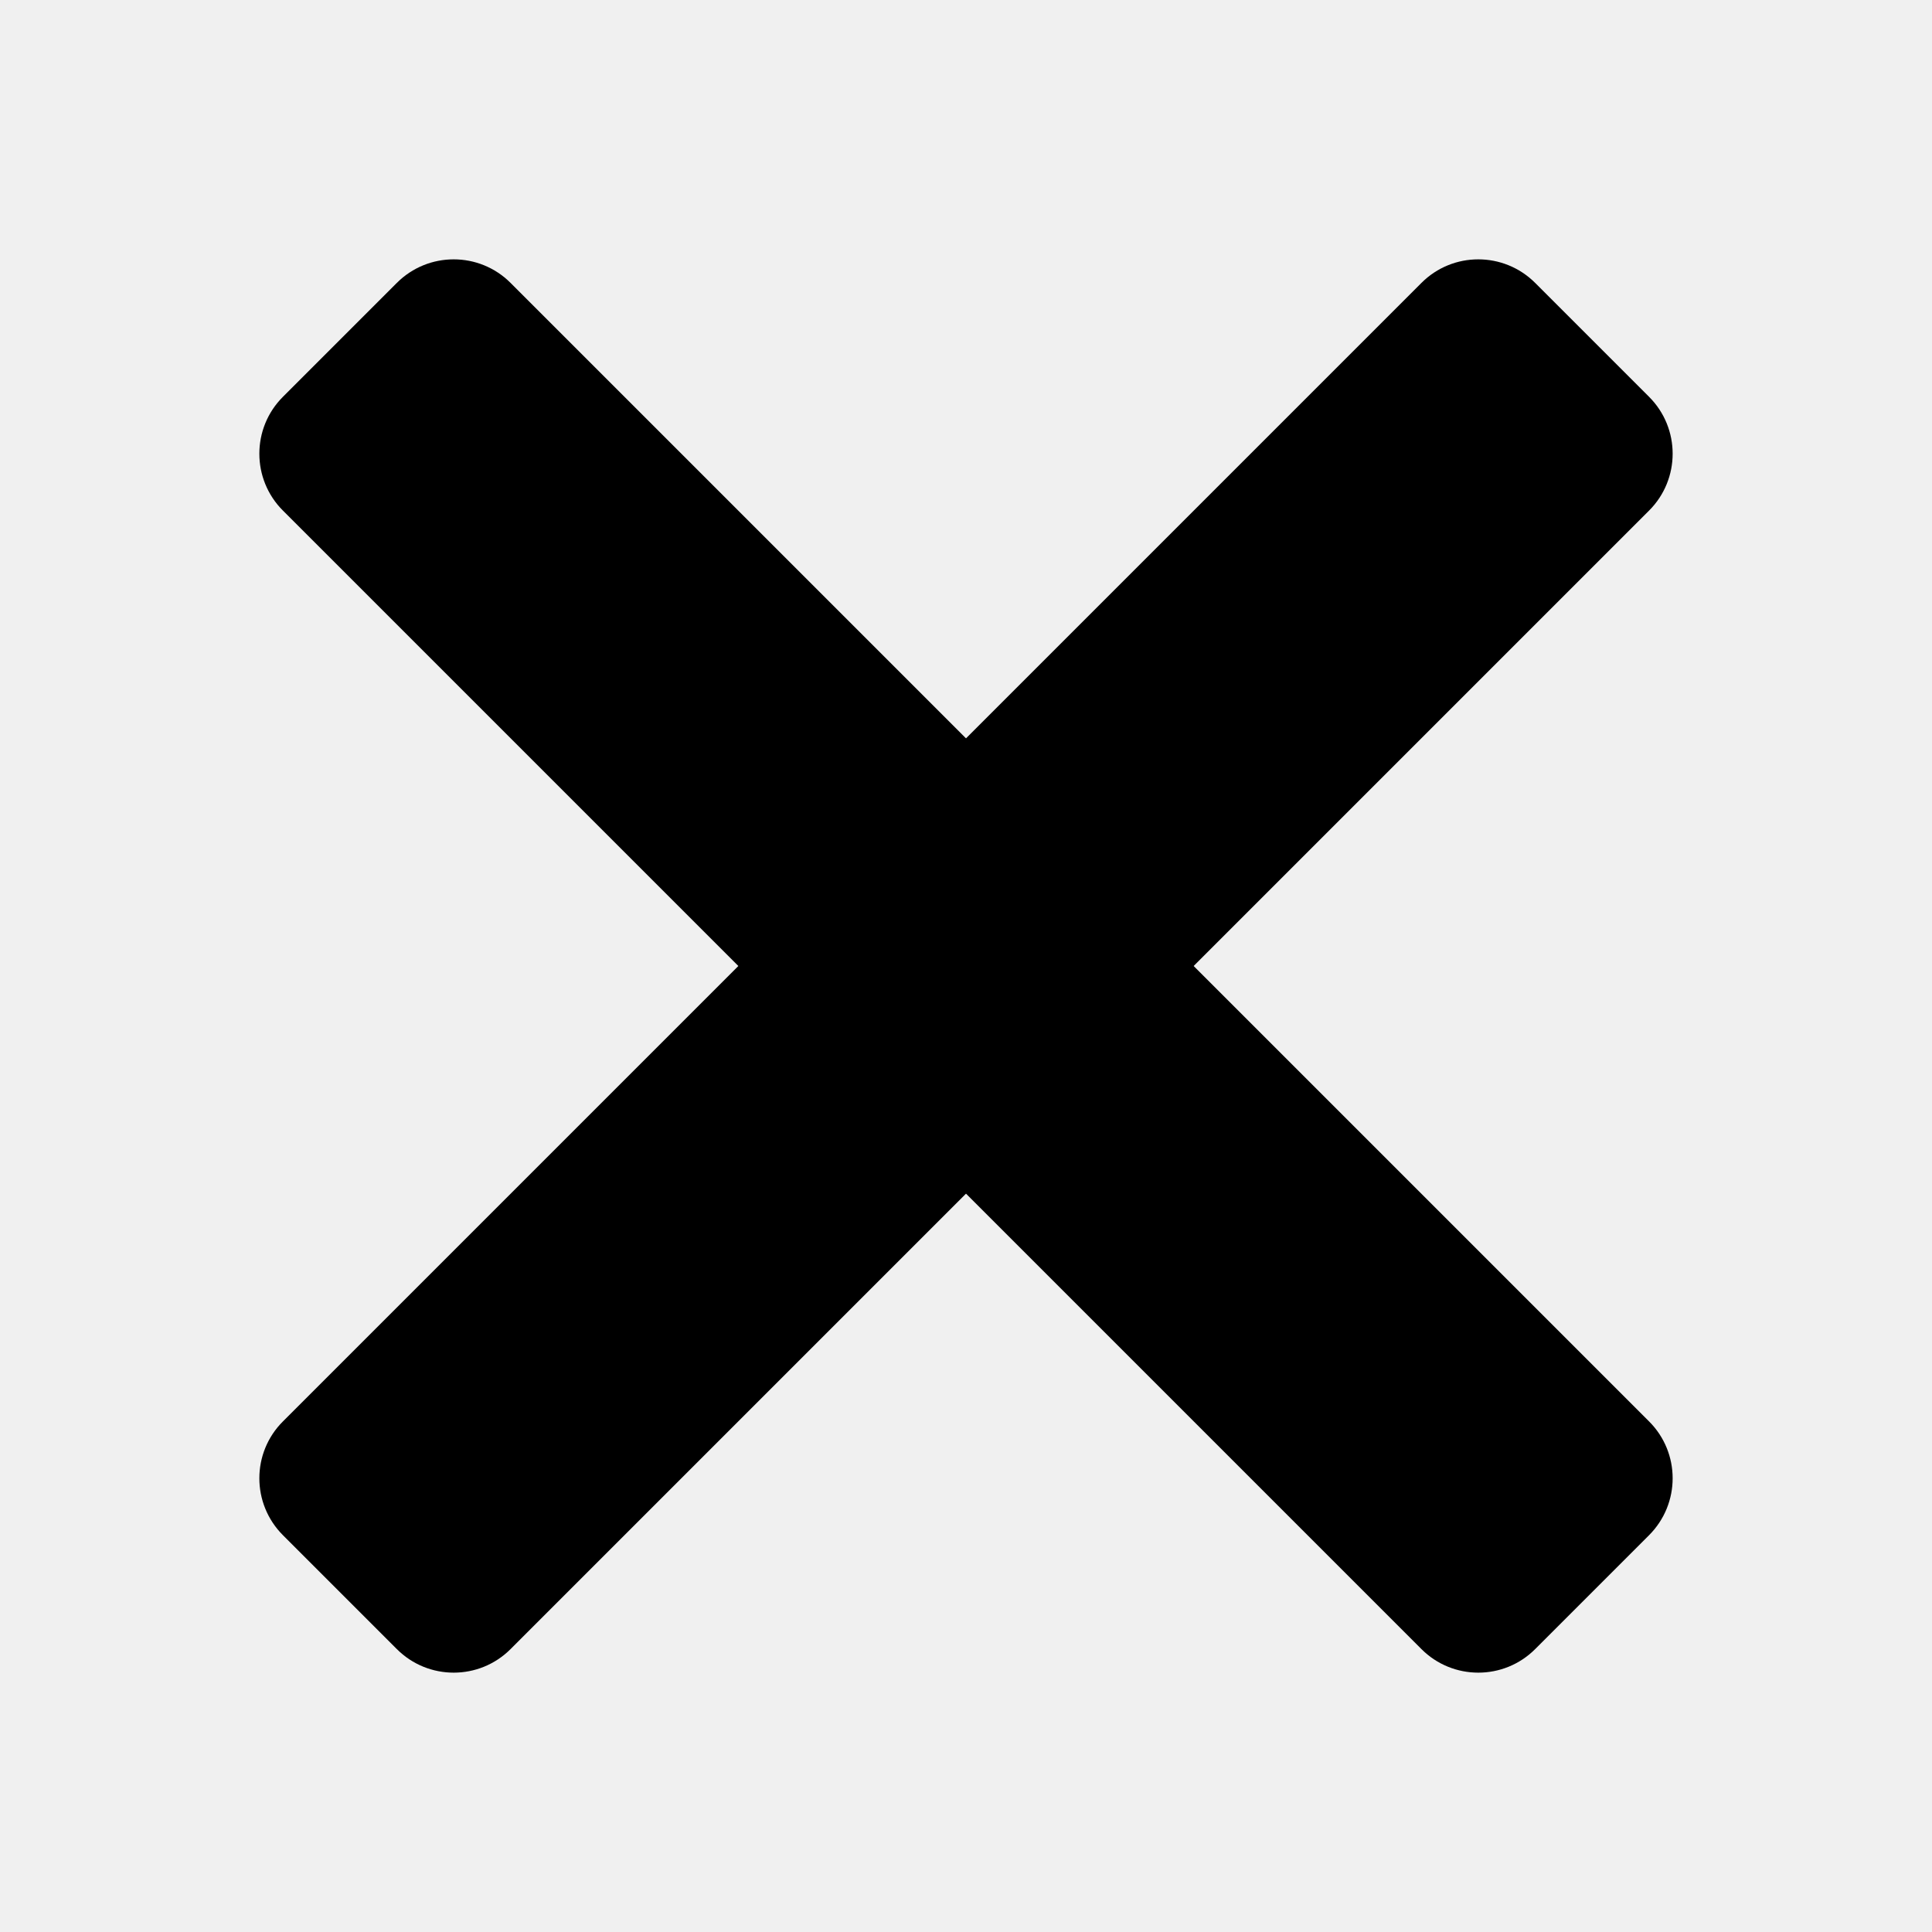
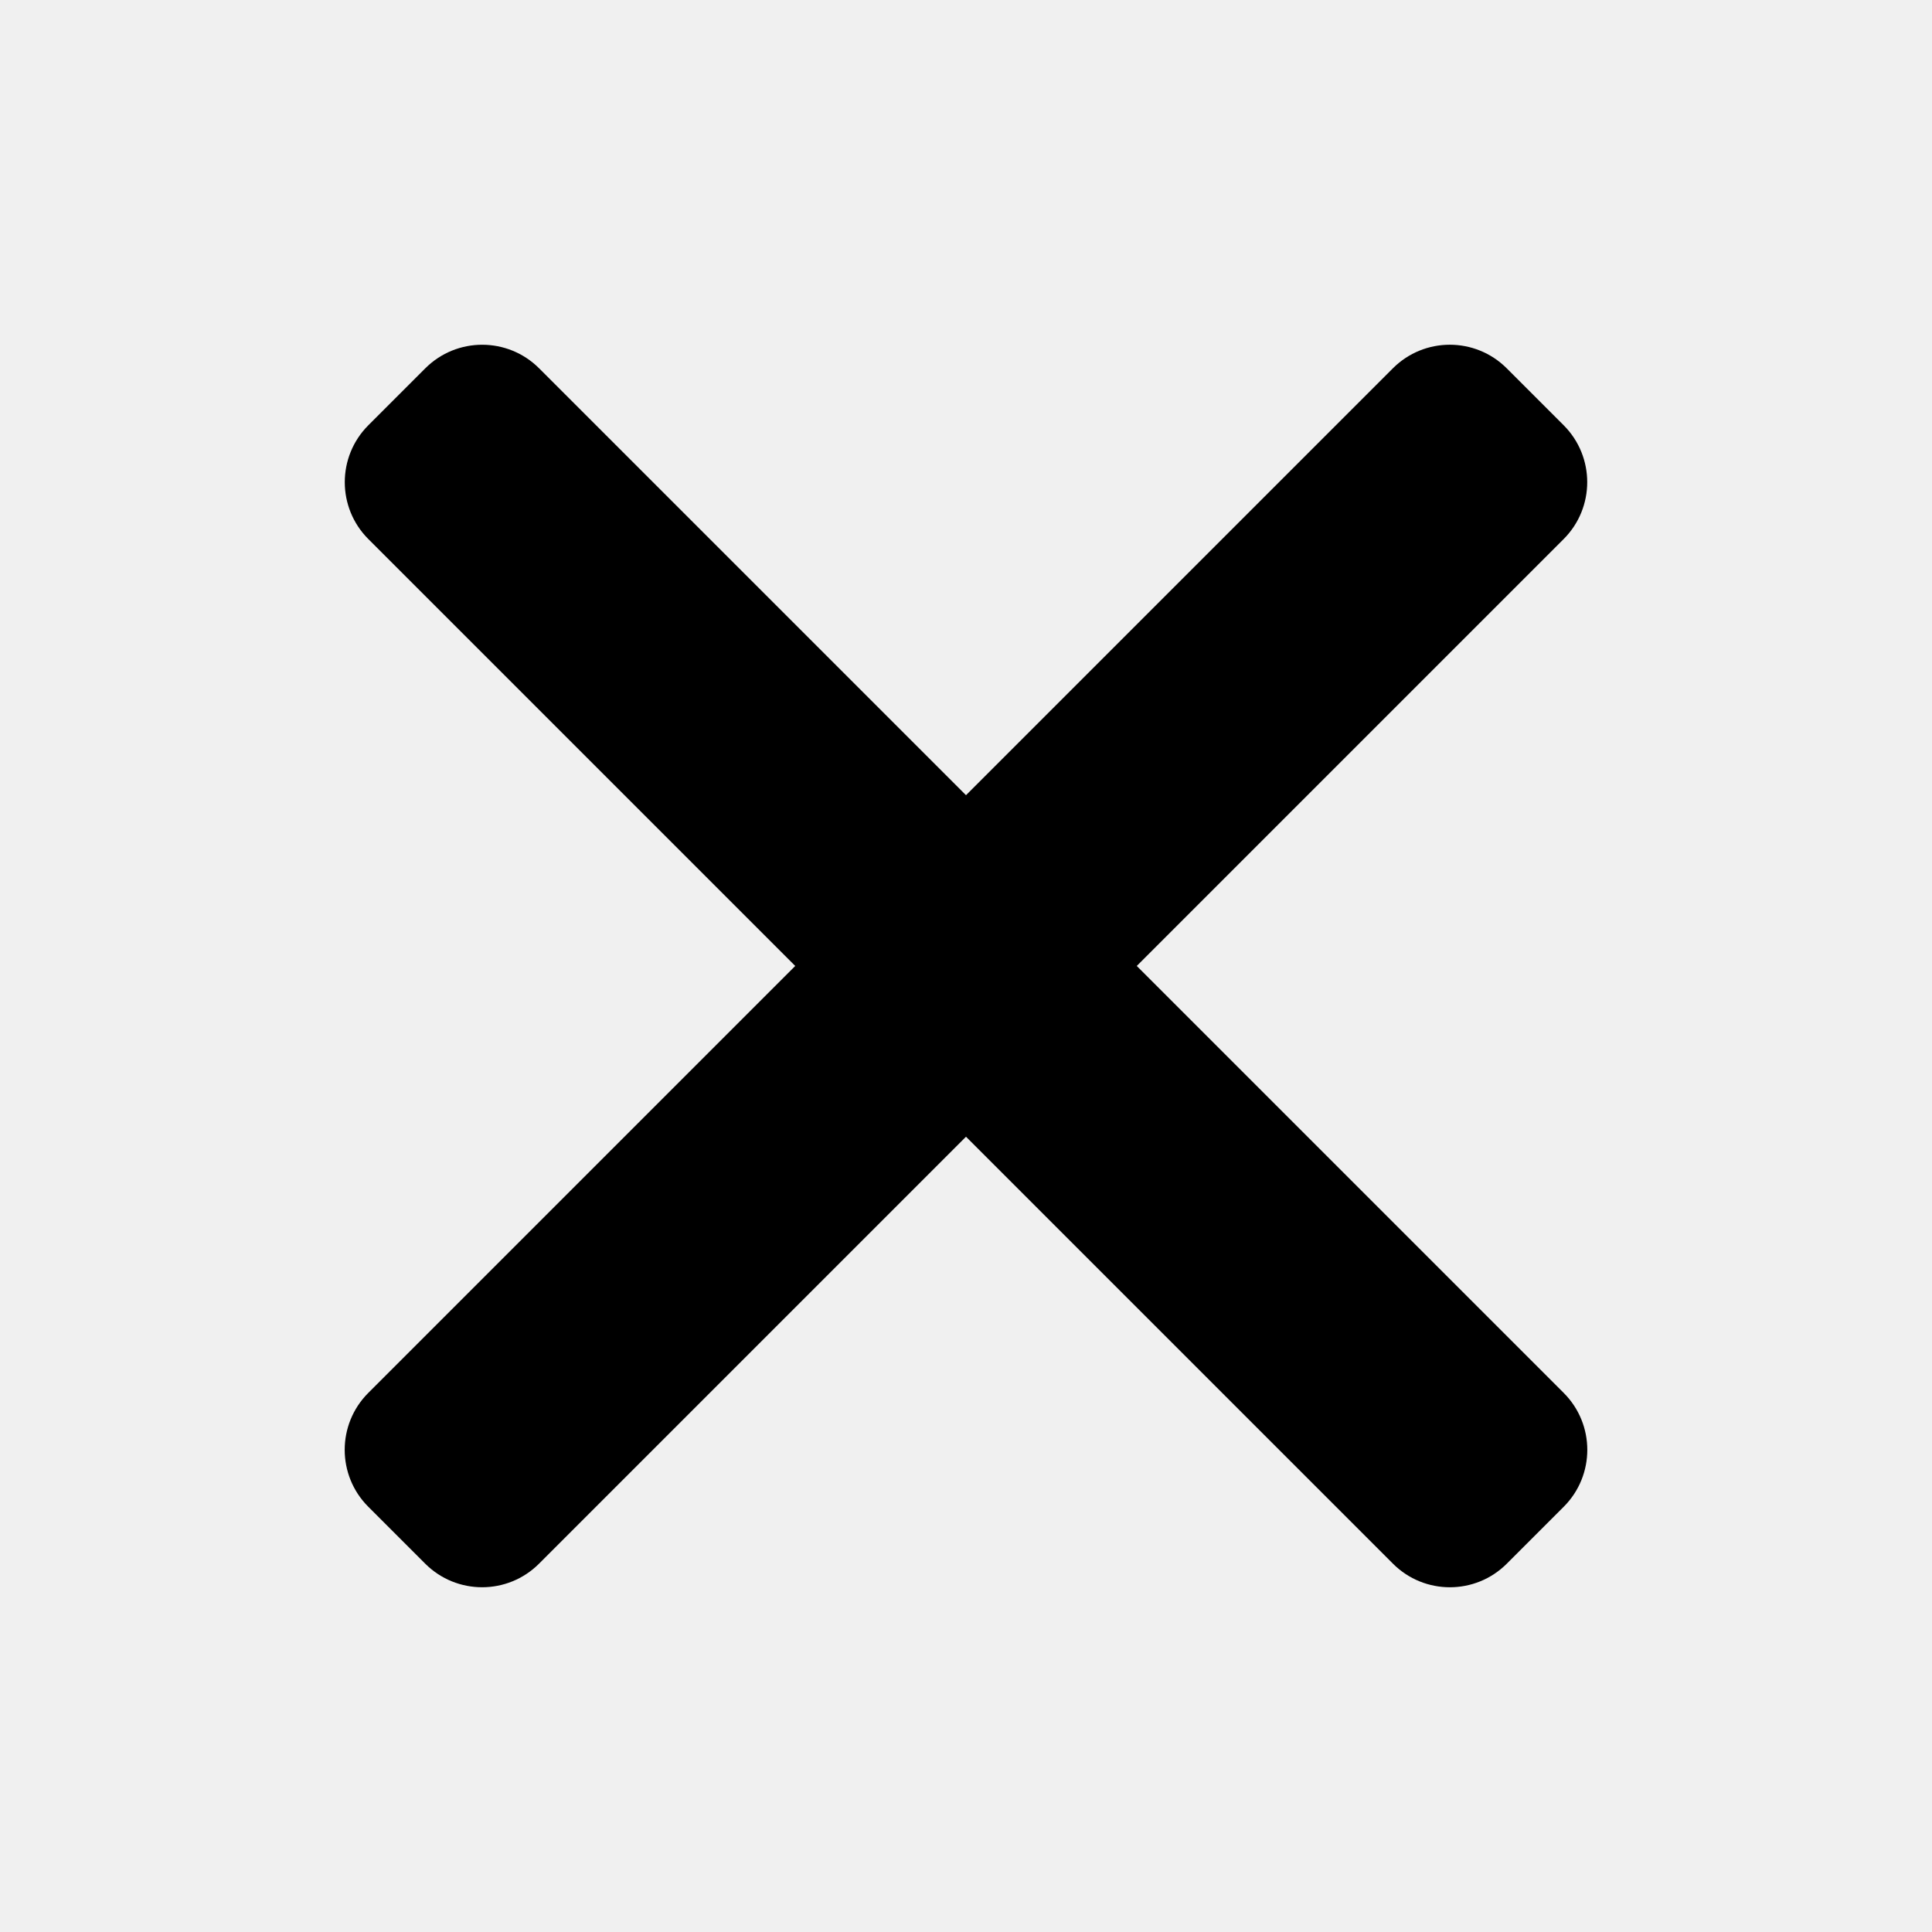
- <svg xmlns="http://www.w3.org/2000/svg" viewBox="0 0 24 24">
-   <g>
-     <path d="M17.657 3.515L3.515 17.657C3.124 18.047 3.124 18.68 3.515 19.071L4.929 20.485C5.319 20.876 5.953 20.876 6.343 20.485L20.485 6.343C20.876 5.953 20.876 5.319 20.485 4.929L19.071 3.515C18.68 3.124 18.047 3.124 17.657 3.515Z" fill="currentColor" />
-     <path d="M20.485 17.657L6.343 3.515C5.953 3.124 5.319 3.124 4.929 3.515L3.515 4.929C3.124 5.319 3.124 5.953 3.515 6.343L17.657 20.485C18.047 20.876 18.681 20.876 19.071 20.485L20.485 19.071C20.876 18.68 20.876 18.047 20.485 17.657Z" fill="currentColor" />
+ <svg xmlns="http://www.w3.org/2000/svg" width="24" height="24" viewBox="0 0 24 24" fill="none">
+   <g clip-path="url(#clip0_623_29)">
+     <rect x="5.99" y="3.868" width="20" height="3" rx="1" transform="rotate(45 5.98959 3.86827)" fill="currentColor" />
+     <rect x="3.868" y="18.01" width="20" height="3" rx="1" transform="rotate(-45 3.86827 18.0104)" fill="currentColor" />
  </g>
+   <defs>
+     <clipPath id="clip0_623_29">
+       <rect width="24" height="24" fill="white" />
+     </clipPath>
+   </defs>
</svg>
